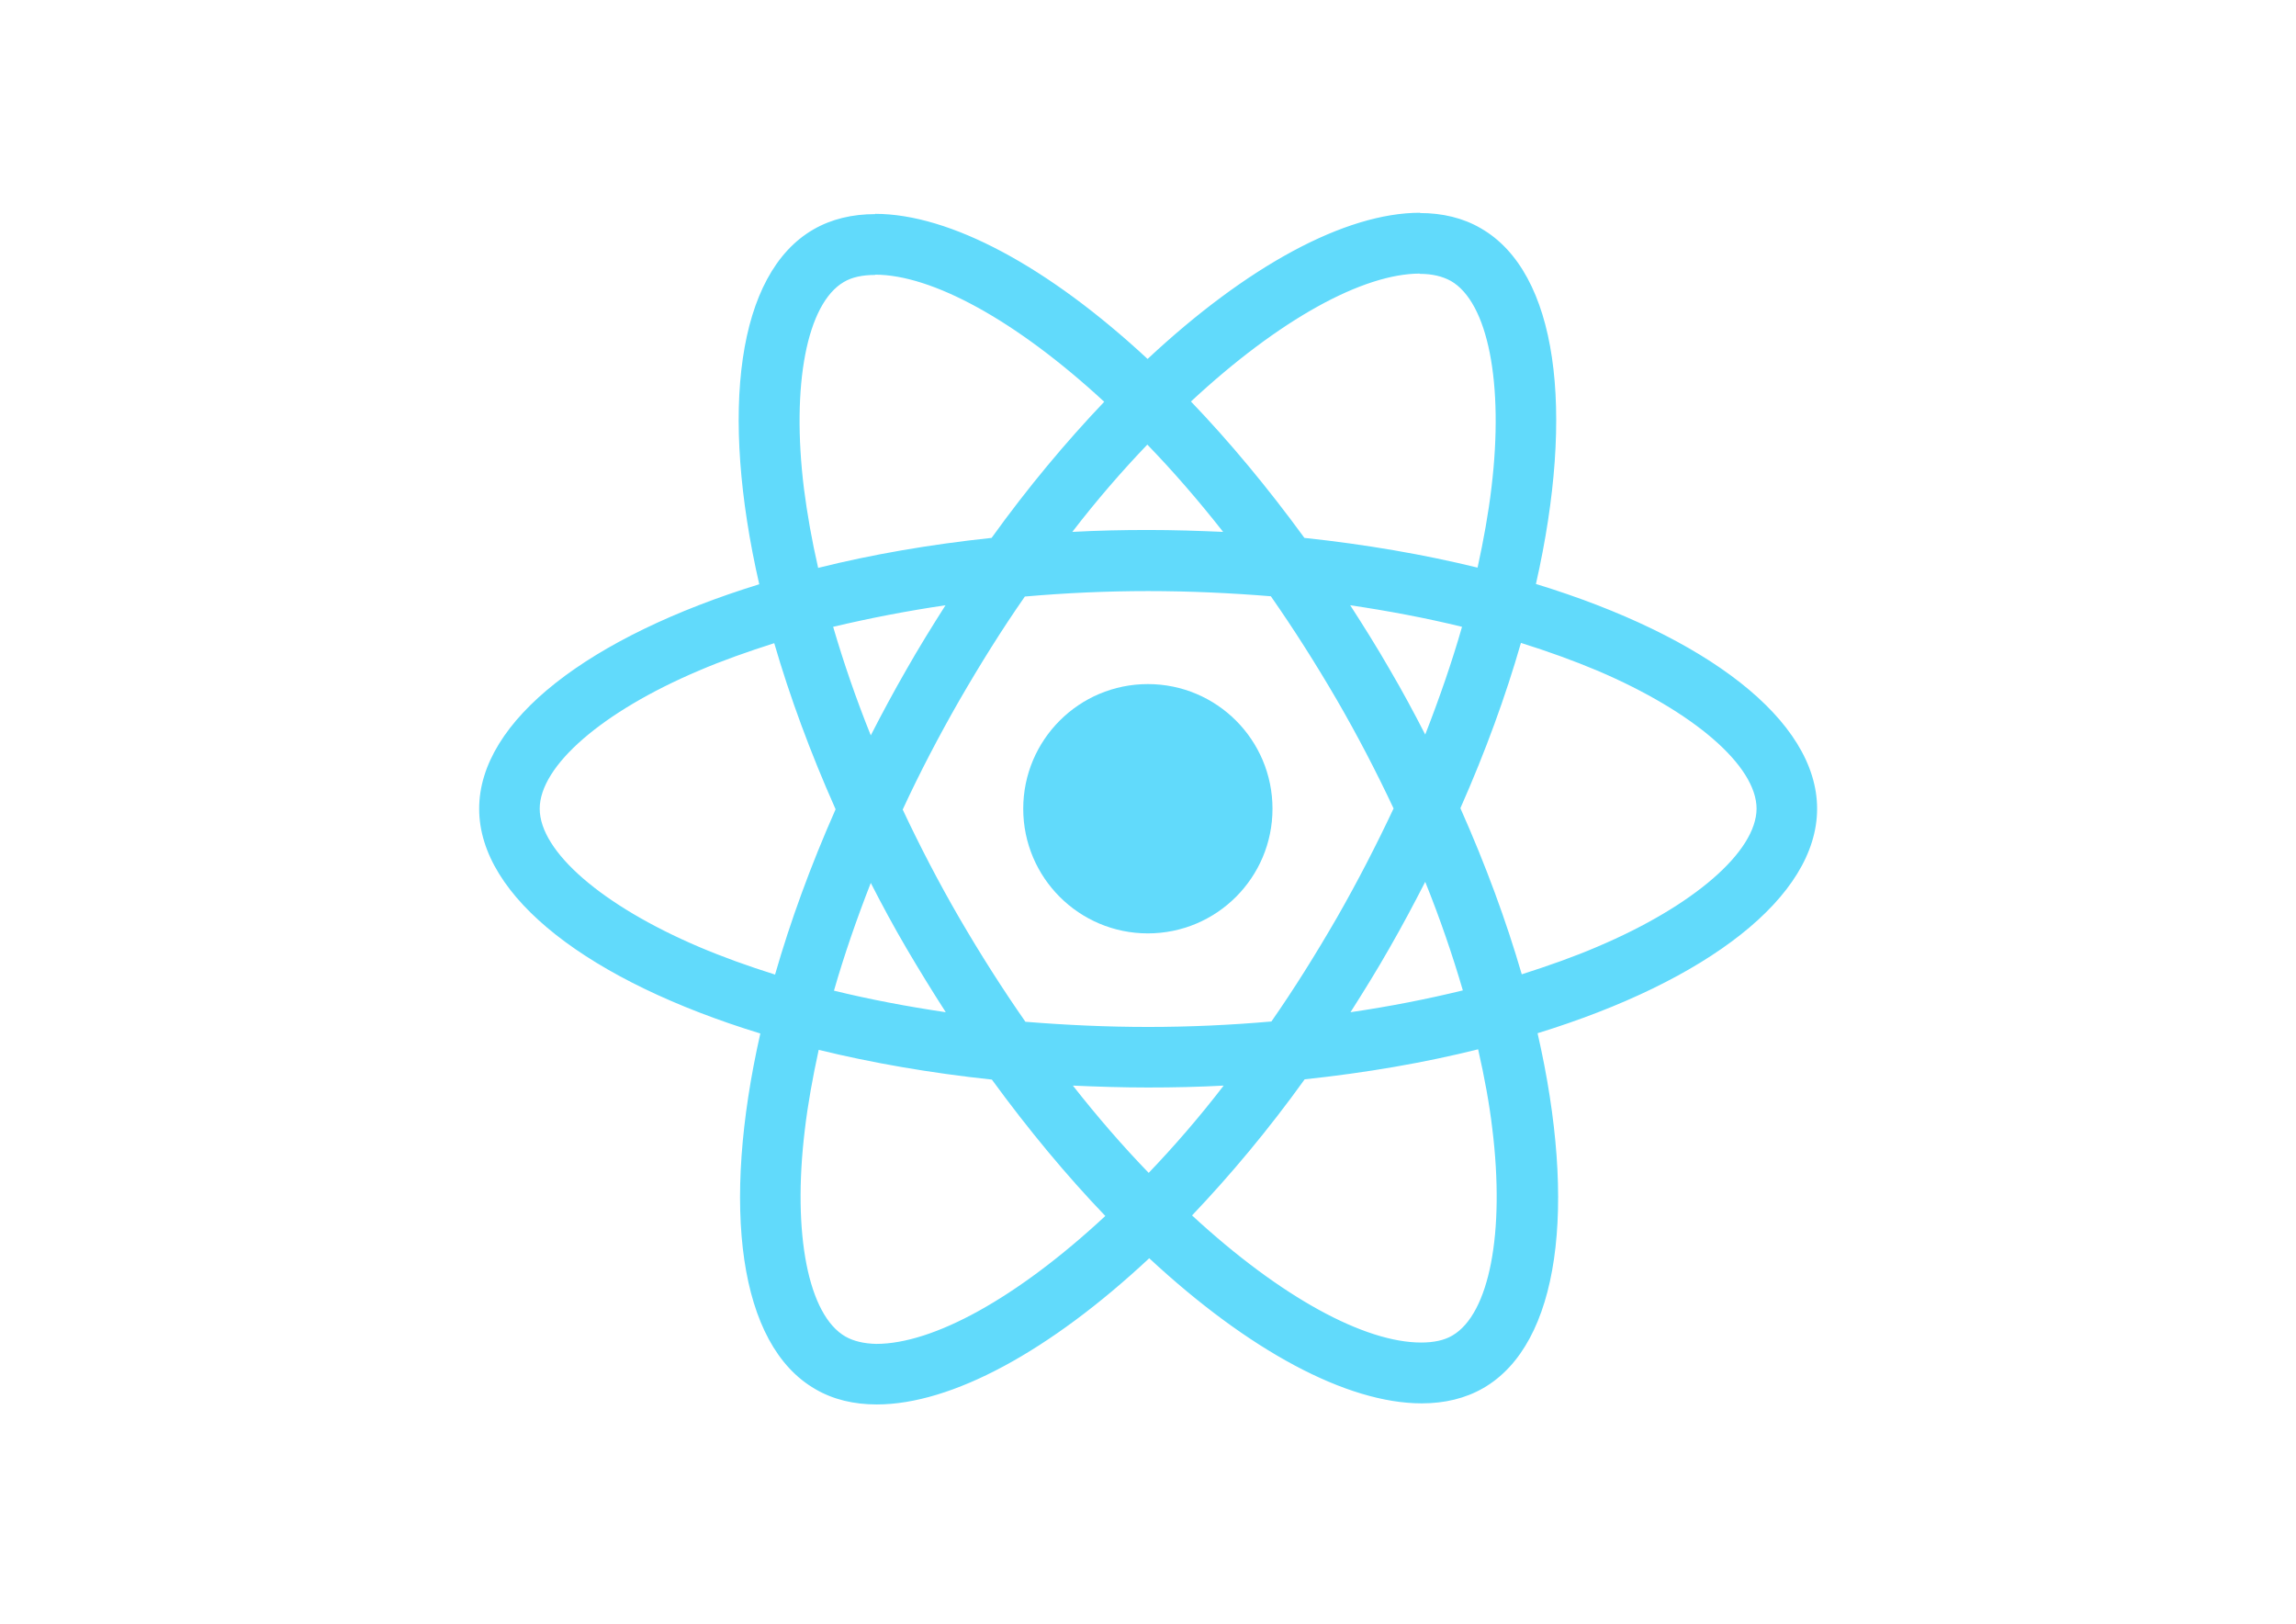
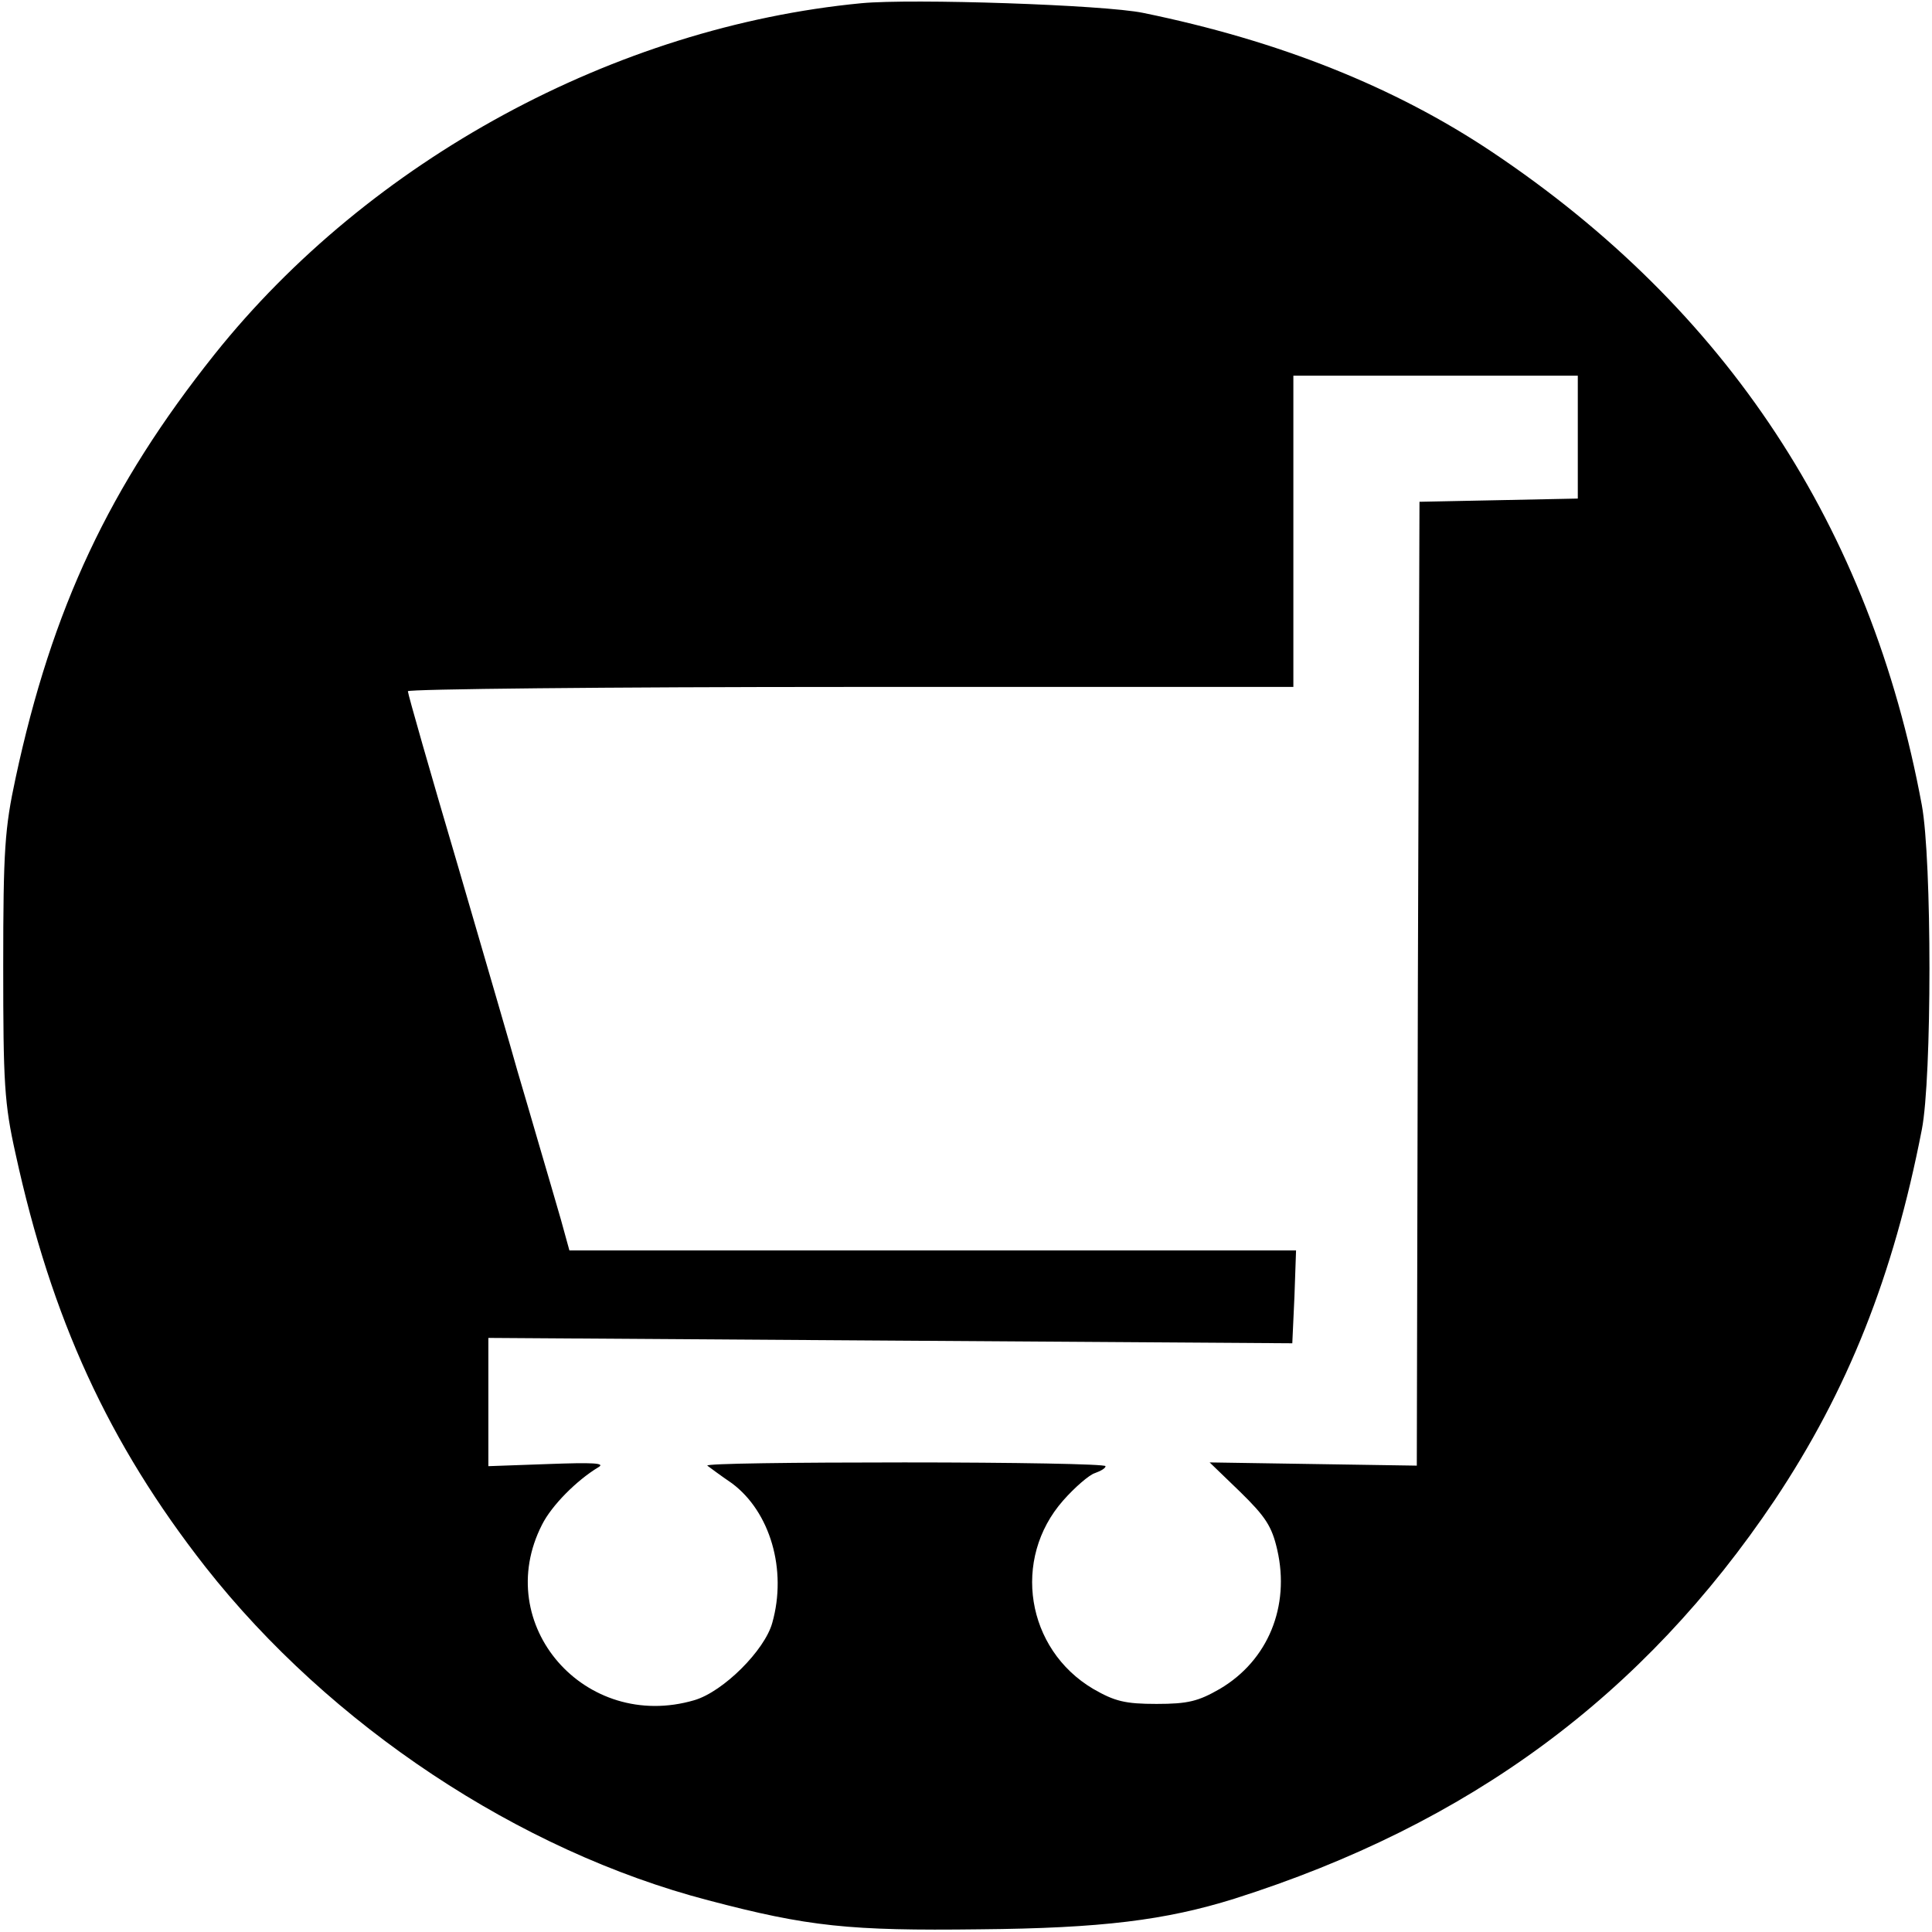
- <svg xmlns="http://www.w3.org/2000/svg" viewBox="0 0 841.9 595.3">
-   <g fill="#61DAFB">
-     <path d="M666.3 296.5c0-32.5-40.7-63.3-103.1-82.4 14.4-63.6 8-114.2-20.2-130.4-6.5-3.8-14.1-5.6-22.4-5.6v22.3c4.6 0 8.3.9 11.4 2.6 13.6 7.8 19.5 37.5 14.9 75.7-1.1 9.4-2.9 19.3-5.1 29.4-19.6-4.8-41-8.5-63.5-10.9-13.5-18.5-27.5-35.3-41.6-50 32.6-30.3 63.2-46.9 84-46.9V78c-27.5 0-63.5 19.6-99.9 53.6-36.4-33.8-72.4-53.2-99.9-53.2v22.3c20.7 0 51.4 16.5 84 46.6-14 14.7-28 31.4-41.3 49.9-22.6 2.4-44 6.1-63.6 11-2.3-10-4-19.7-5.2-29-4.7-38.2 1.1-67.9 14.6-75.8 3-1.8 6.9-2.6 11.5-2.6V78.5c-8.4 0-16 1.8-22.6 5.6-28.1 16.2-34.4 66.7-19.9 130.1-62.2 19.2-102.7 49.9-102.7 82.3 0 32.5 40.7 63.3 103.1 82.4-14.4 63.6-8 114.2 20.2 130.4 6.5 3.8 14.1 5.6 22.5 5.6 27.5 0 63.5-19.6 99.9-53.6 36.4 33.8 72.4 53.2 99.9 53.2 8.4 0 16-1.8 22.6-5.6 28.1-16.2 34.4-66.7 19.9-130.1 62-19.1 102.5-49.9 102.5-82.3zm-130.2-66.7c-3.7 12.9-8.3 26.2-13.5 39.5-4.1-8-8.4-16-13.1-24-4.6-8-9.5-15.8-14.4-23.4 14.2 2.1 27.9 4.7 41 7.9zm-45.8 106.5c-7.8 13.5-15.8 26.3-24.1 38.2-14.9 1.3-30 2-45.2 2-15.1 0-30.2-.7-45-1.9-8.3-11.9-16.4-24.6-24.2-38-7.6-13.1-14.5-26.4-20.8-39.8 6.2-13.4 13.2-26.8 20.7-39.9 7.8-13.5 15.8-26.3 24.1-38.2 14.9-1.3 30-2 45.2-2 15.1 0 30.2.7 45 1.9 8.3 11.9 16.4 24.6 24.2 38 7.6 13.1 14.5 26.4 20.8 39.8-6.3 13.4-13.2 26.8-20.7 39.9zm32.3-13c5.4 13.4 10 26.8 13.8 39.8-13.1 3.2-26.9 5.9-41.2 8 4.9-7.7 9.8-15.6 14.4-23.7 4.6-8 8.9-16.1 13-24.1zM421.2 430c-9.3-9.6-18.6-20.3-27.8-32 9 .4 18.2.7 27.5.7 9.4 0 18.7-.2 27.8-.7-9 11.7-18.3 22.4-27.5 32zm-74.4-58.9c-14.2-2.1-27.9-4.7-41-7.9 3.7-12.9 8.3-26.2 13.5-39.5 4.1 8 8.4 16 13.1 24 4.7 8 9.5 15.8 14.4 23.4zM420.7 163c9.3 9.6 18.6 20.3 27.8 32-9-.4-18.2-.7-27.5-.7-9.4 0-18.7.2-27.8.7 9-11.7 18.3-22.4 27.5-32zm-74 58.9c-4.9 7.7-9.8 15.6-14.4 23.7-4.6 8-8.9 16-13 24-5.4-13.4-10-26.8-13.8-39.8 13.1-3.1 26.9-5.8 41.2-7.9zm-90.5 125.2c-35.4-15.1-58.3-34.9-58.3-50.6 0-15.7 22.9-35.6 58.3-50.6 8.6-3.7 18-7 27.7-10.1 5.7 19.6 13.2 40 22.5 60.9-9.2 20.8-16.6 41.1-22.2 60.6-9.9-3.1-19.3-6.5-28-10.2zM310 490c-13.6-7.8-19.5-37.5-14.9-75.7 1.1-9.4 2.9-19.3 5.1-29.4 19.6 4.8 41 8.5 63.5 10.9 13.5 18.5 27.5 35.3 41.6 50-32.6 30.3-63.2 46.9-84 46.9-4.5-.1-8.3-1-11.3-2.7zm237.2-76.2c4.7 38.2-1.1 67.9-14.6 75.8-3 1.8-6.9 2.6-11.5 2.6-20.7 0-51.4-16.5-84-46.6 14-14.7 28-31.4 41.3-49.9 22.6-2.4 44-6.1 63.6-11 2.3 10.1 4.1 19.8 5.2 29.1zm38.5-66.7c-8.6 3.7-18 7-27.7 10.1-5.7-19.6-13.2-40-22.5-60.9 9.2-20.8 16.6-41.1 22.2-60.6 9.9 3.1 19.3 6.5 28.1 10.2 35.4 15.1 58.3 34.9 58.3 50.6-.1 15.7-23 35.6-58.4 50.6zM320.8 78.4z" />
-     <circle cx="420.9" cy="296.5" r="45.7" />
-     <path d="M520.5 78.1z" />
+ <svg xmlns="http://www.w3.org/2000/svg" version="1.0" width="360pt" height="360pt" viewBox="0 0 360 360" preserveAspectRatio="xMidYMid meet">
+   <g transform="translate(0,360) scale(0.1,-0.1)" fill="#000000" stroke="none">
+     <path d="M1605 3594 c-459 -44 -916 -292 -1205 -654 -196 -246 -303 -473 -371 -790 -20 -93 -23 -133 -23 -350 0 -218 2 -256 23 -350 67 -307 173 -539 354 -770 232 -295 584 -529 937 -621 186 -49 263 -57 505 -54 228 2 347 17 475 57 438 139 762 378 1007 743 136 204 221 417 274 690 19 96 19 503 0 605 -96 518 -363 924 -801 1217 -181 121 -396 207 -650 259 -72 15 -431 27 -525 18z m1335 -809 l0 -114 -147 -3 -148 -3 -3 -898 -2 -898 -193 3 -193 3 57 -55 c47 -46 59 -64 69 -108 24 -105 -17 -206 -107 -259 -40 -23 -59 -28 -118 -28 -59 0 -78 5 -118 28 -125 74 -152 242 -56 351 22 25 49 48 59 51 11 4 20 9 20 13 0 4 -169 7 -375 7 -205 0 -371 -2 -367 -6 4 -3 24 -18 46 -33 71 -53 103 -161 75 -260 -14 -51 -91 -128 -145 -144 -204 -60 -379 141 -284 327 18 36 65 83 105 107 14 8 -11 9 -93 6 l-112 -4 0 120 0 119 749 -5 749 -5 4 87 3 86 -677 0 -677 0 -16 58 c-9 31 -27 93 -40 137 -13 44 -31 107 -41 140 -9 33 -59 204 -110 379 -52 176 -94 323 -94 328 0 4 371 8 825 8 l825 0 0 290 0 290 265 0 265 0 0 -115z" />
  </g>
</svg>
